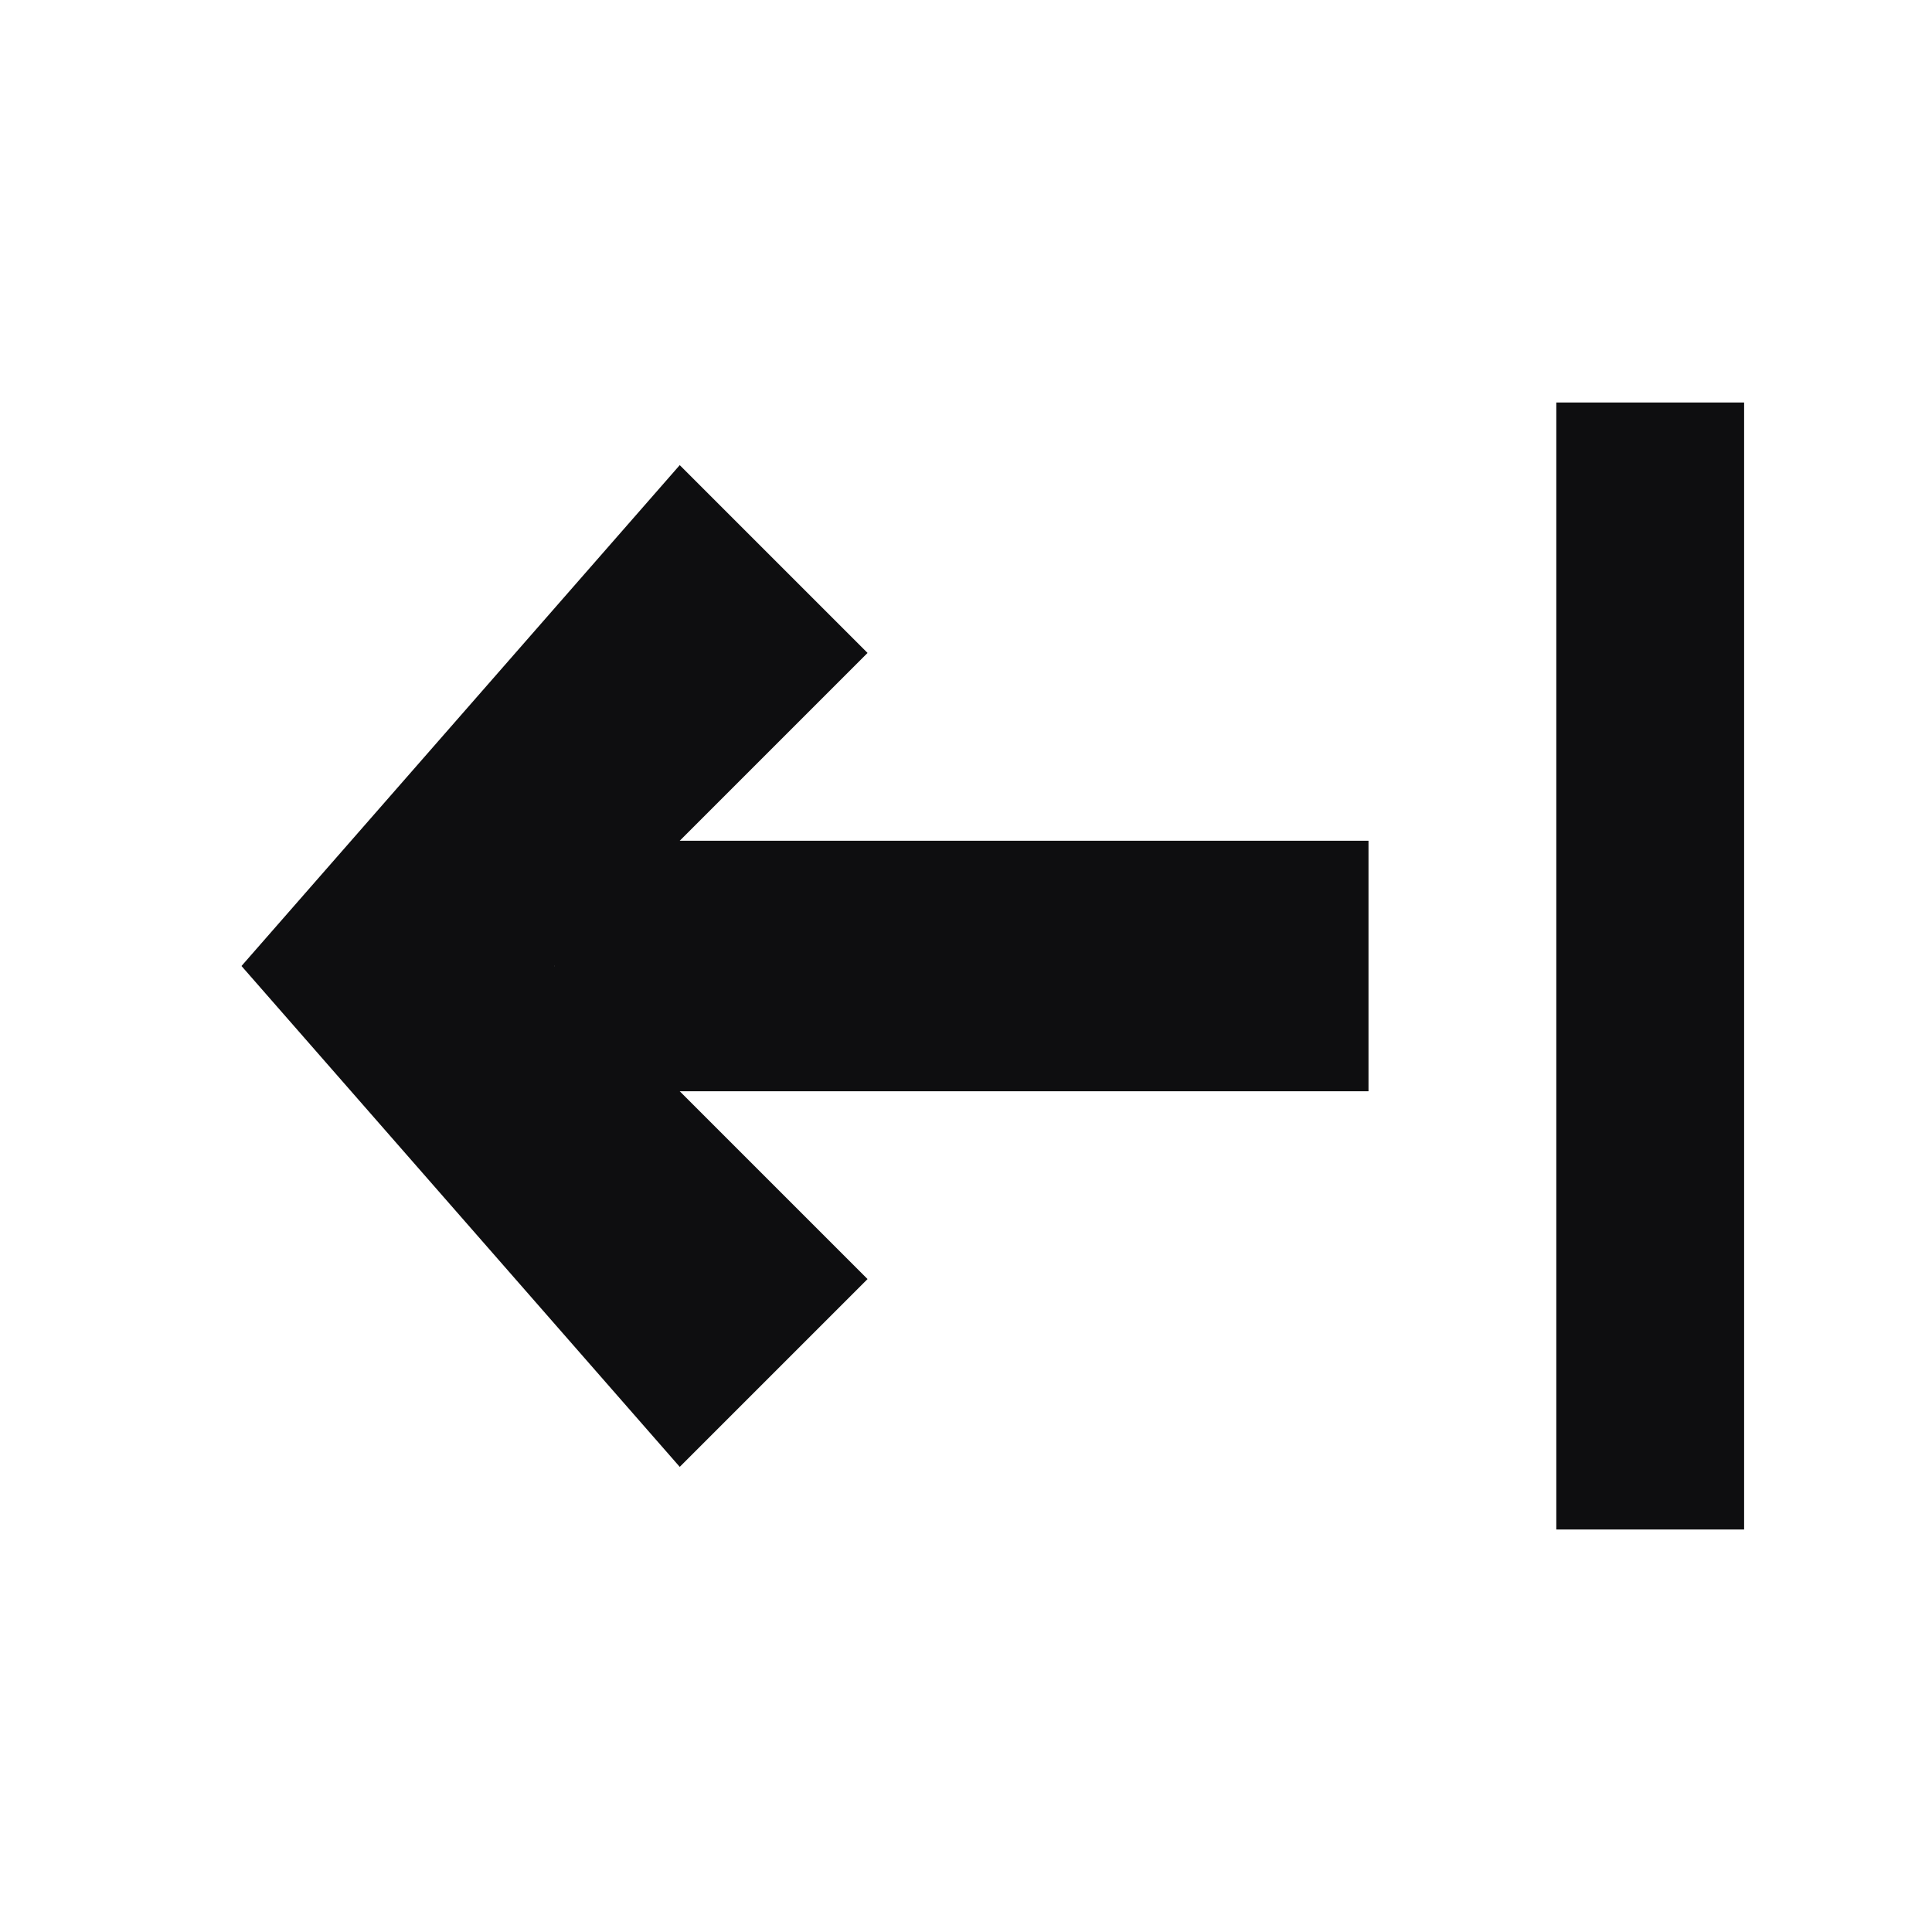
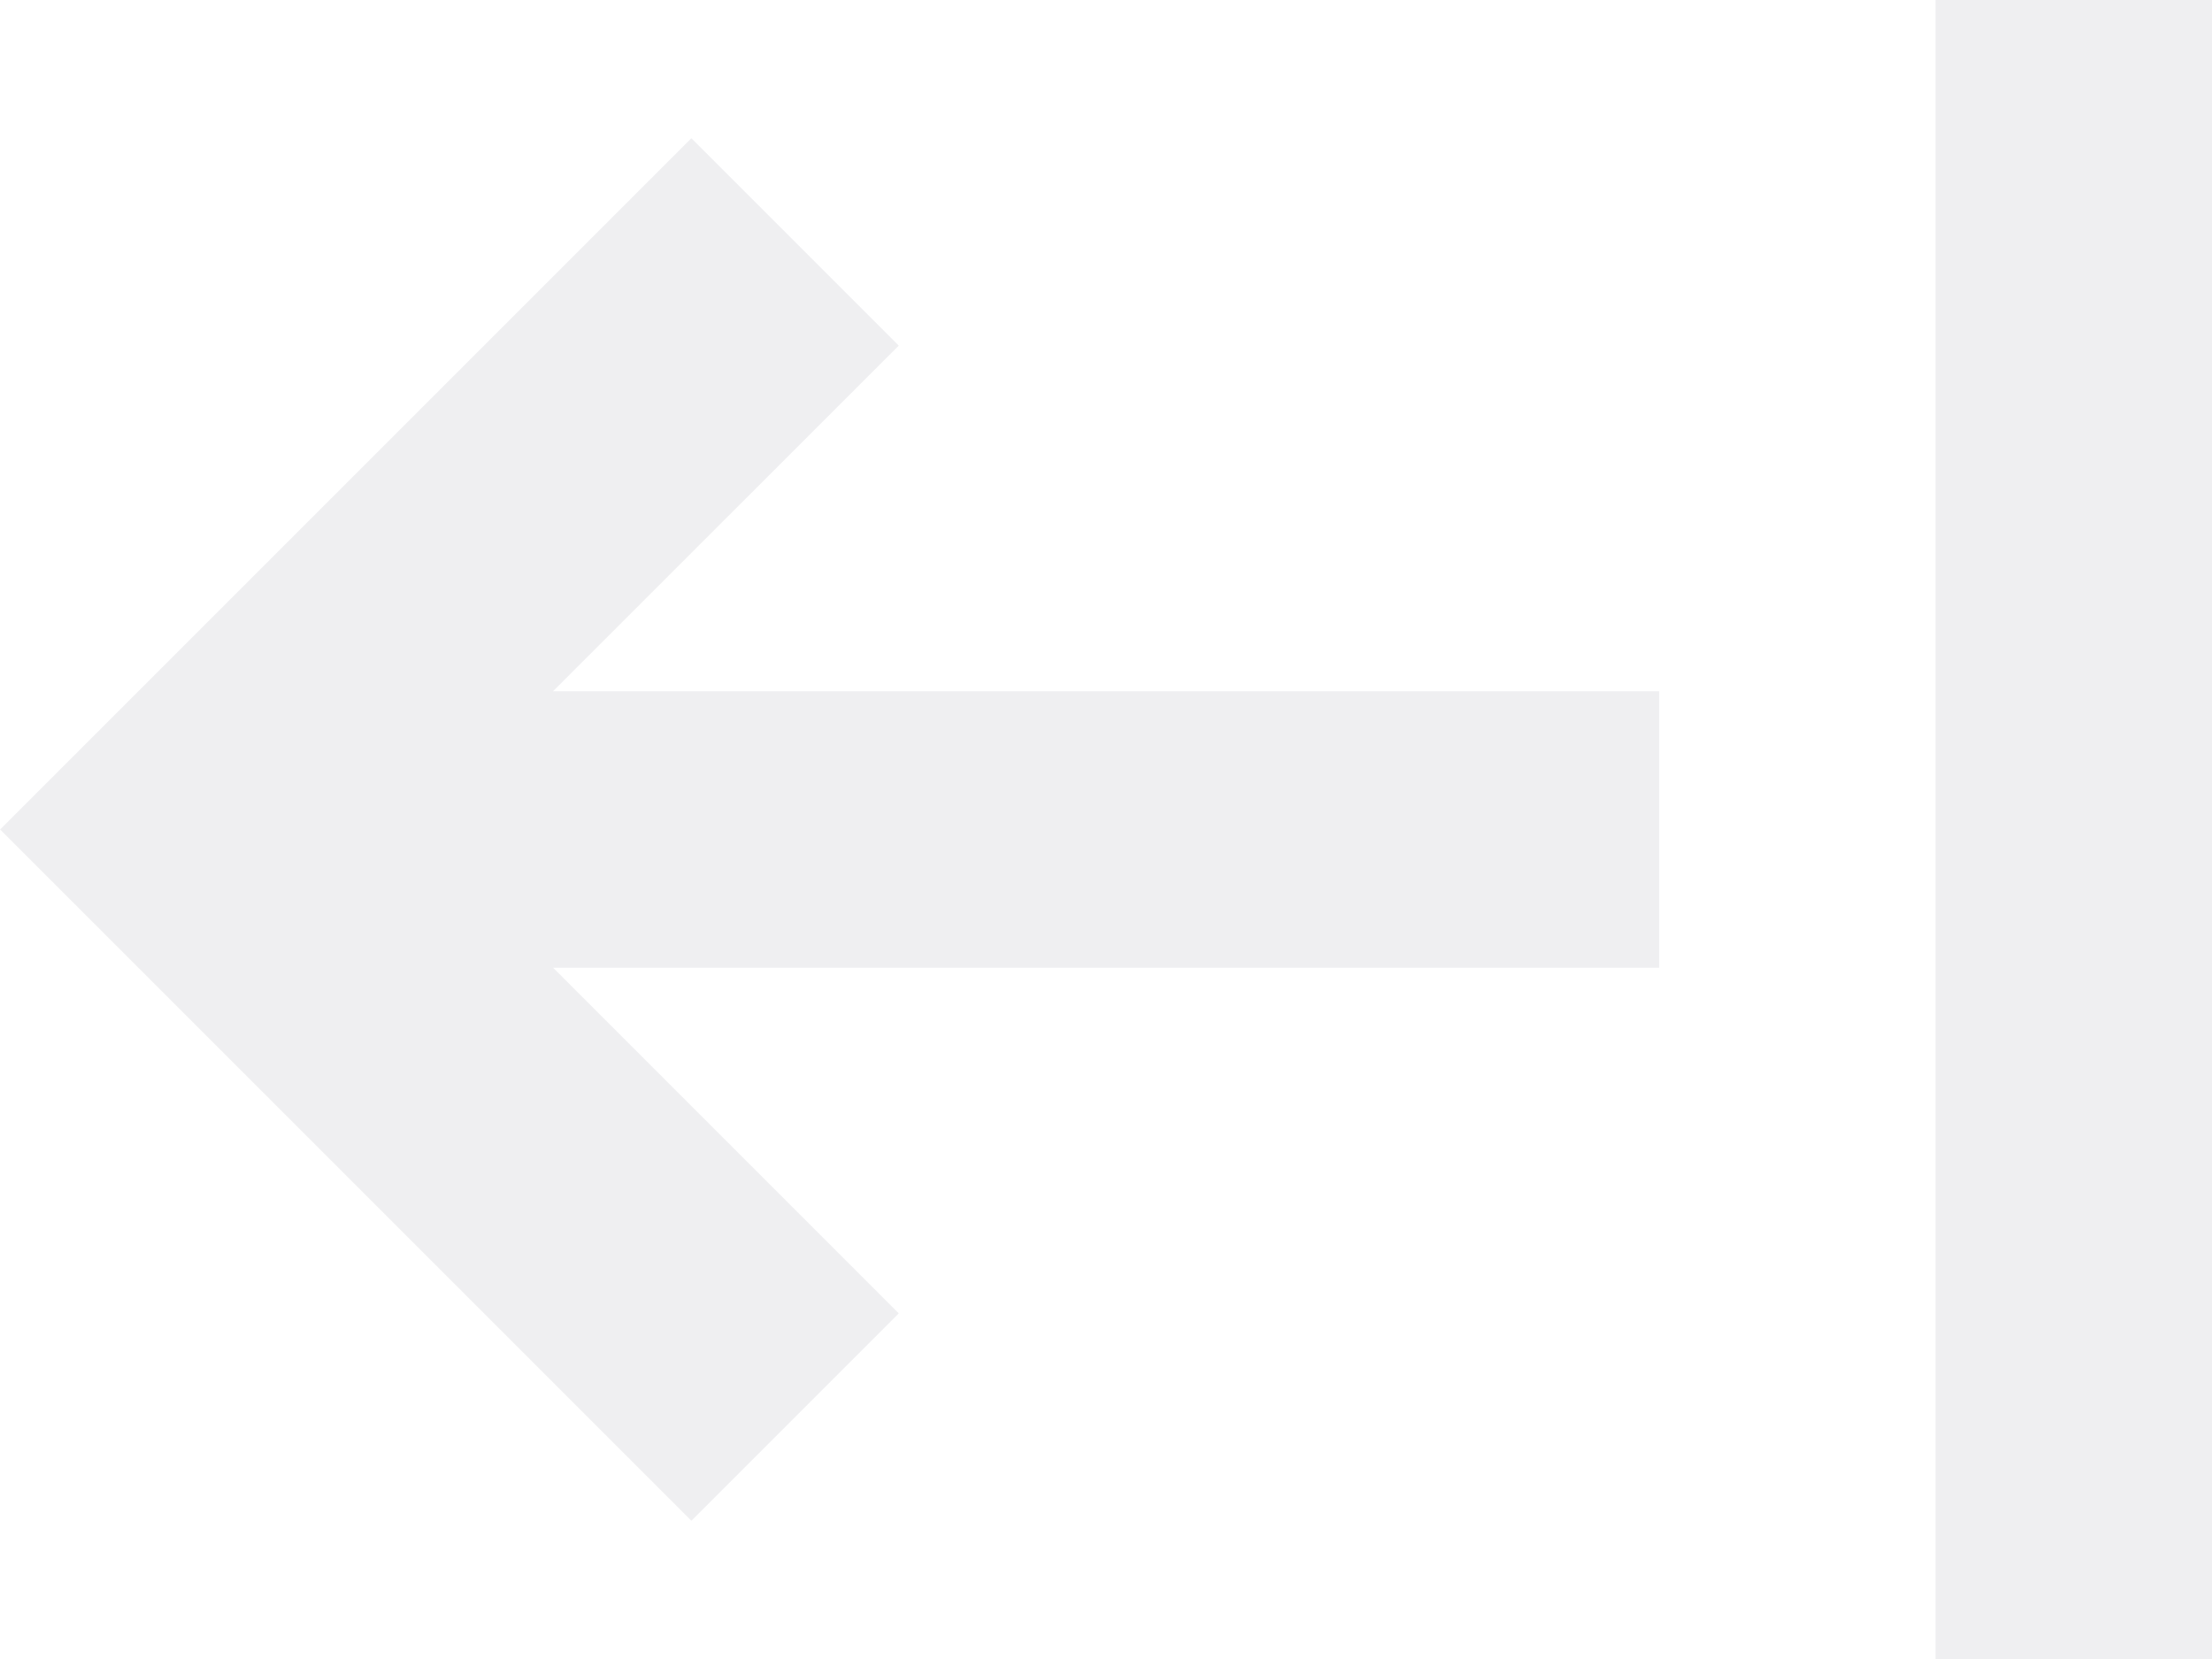
- <svg xmlns="http://www.w3.org/2000/svg" width="24" height="24" viewBox="0 0 24 24" fill="none">
-   <rect x="19.333" y="5" width="2.333" height="14" fill="#0E0E10" />
-   <path d="M6.888 10.444H17V13.556H6.888V10.444Z" fill="#0E0E10" />
-   <path d="M10.777 8.111L8.444 5.778L3 12L8.444 18.222L10.777 15.889L6.888 12L10.777 8.111Z" fill="#0E0E10" />
+ <svg xmlns="http://www.w3.org/2000/svg" width="16" height="12" viewBox="0 0 16 12" fill="none">
+   <path d="M14 12V0H16V12H14ZM4 5L6.501 2.5L5.001 1L0.001 6L5.001 11L6.501 9.5L4.001 7H12.001V5H4Z" fill="#EFEFF1" />
</svg>
